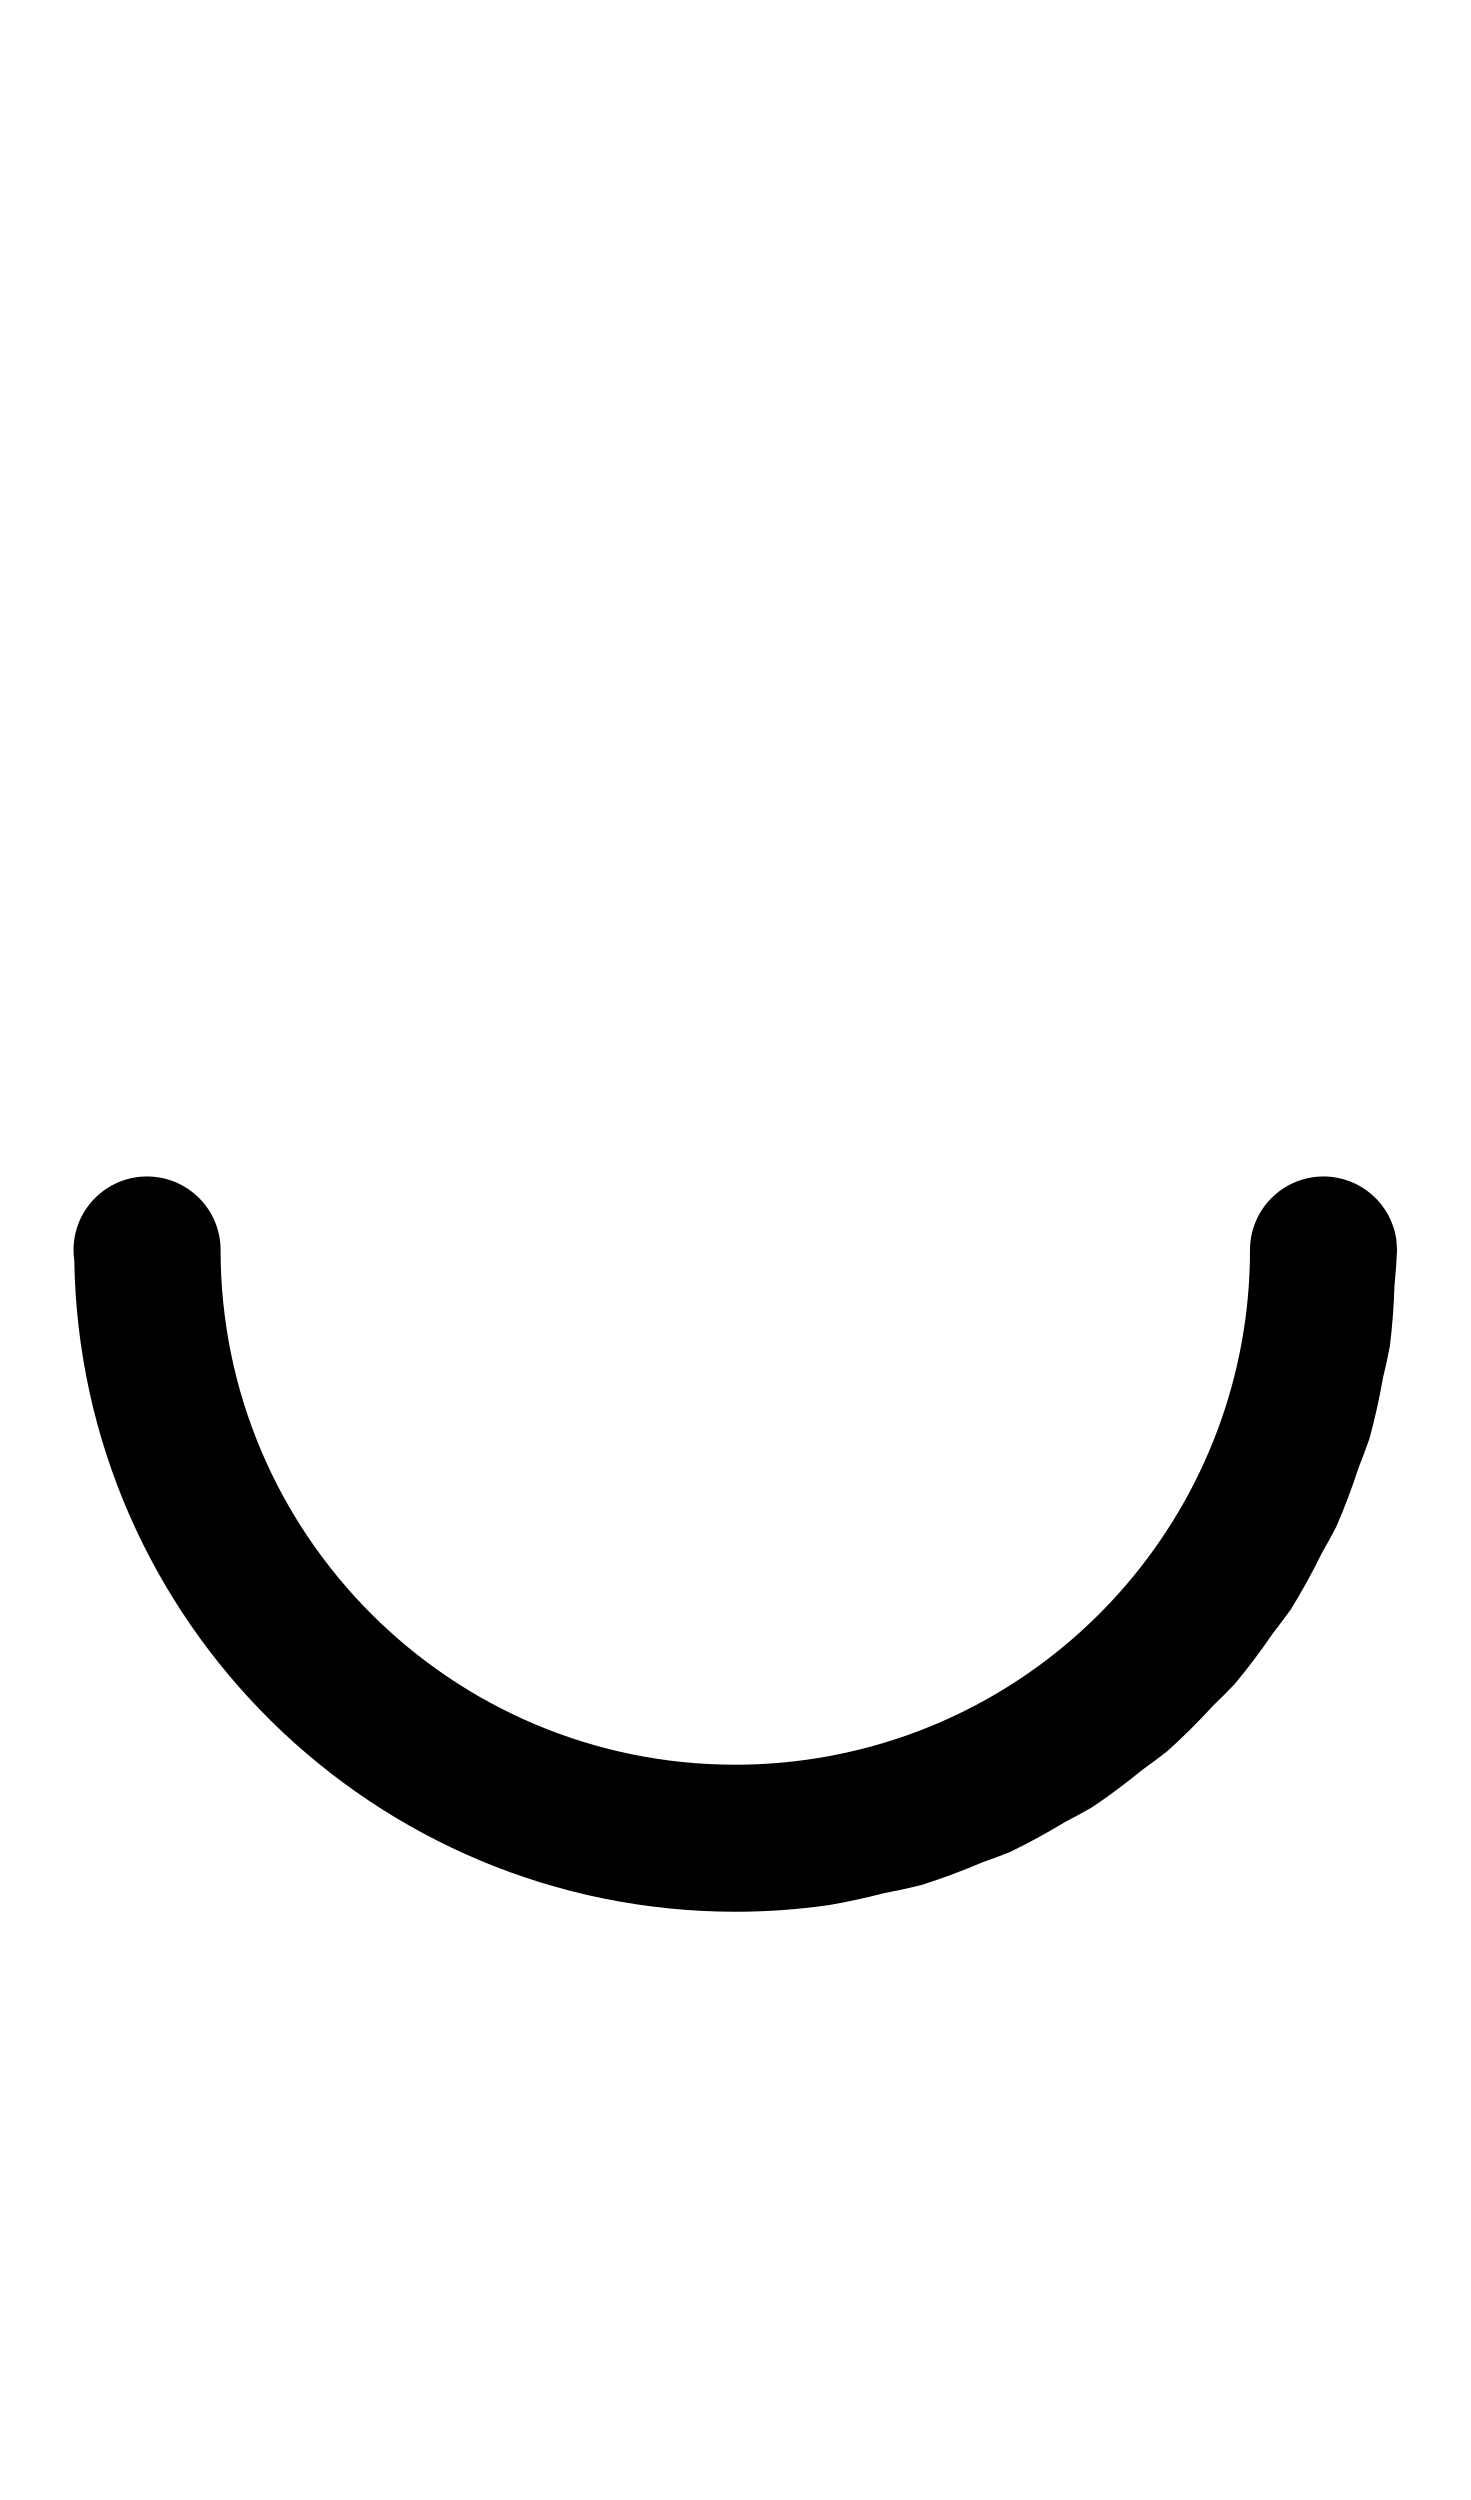
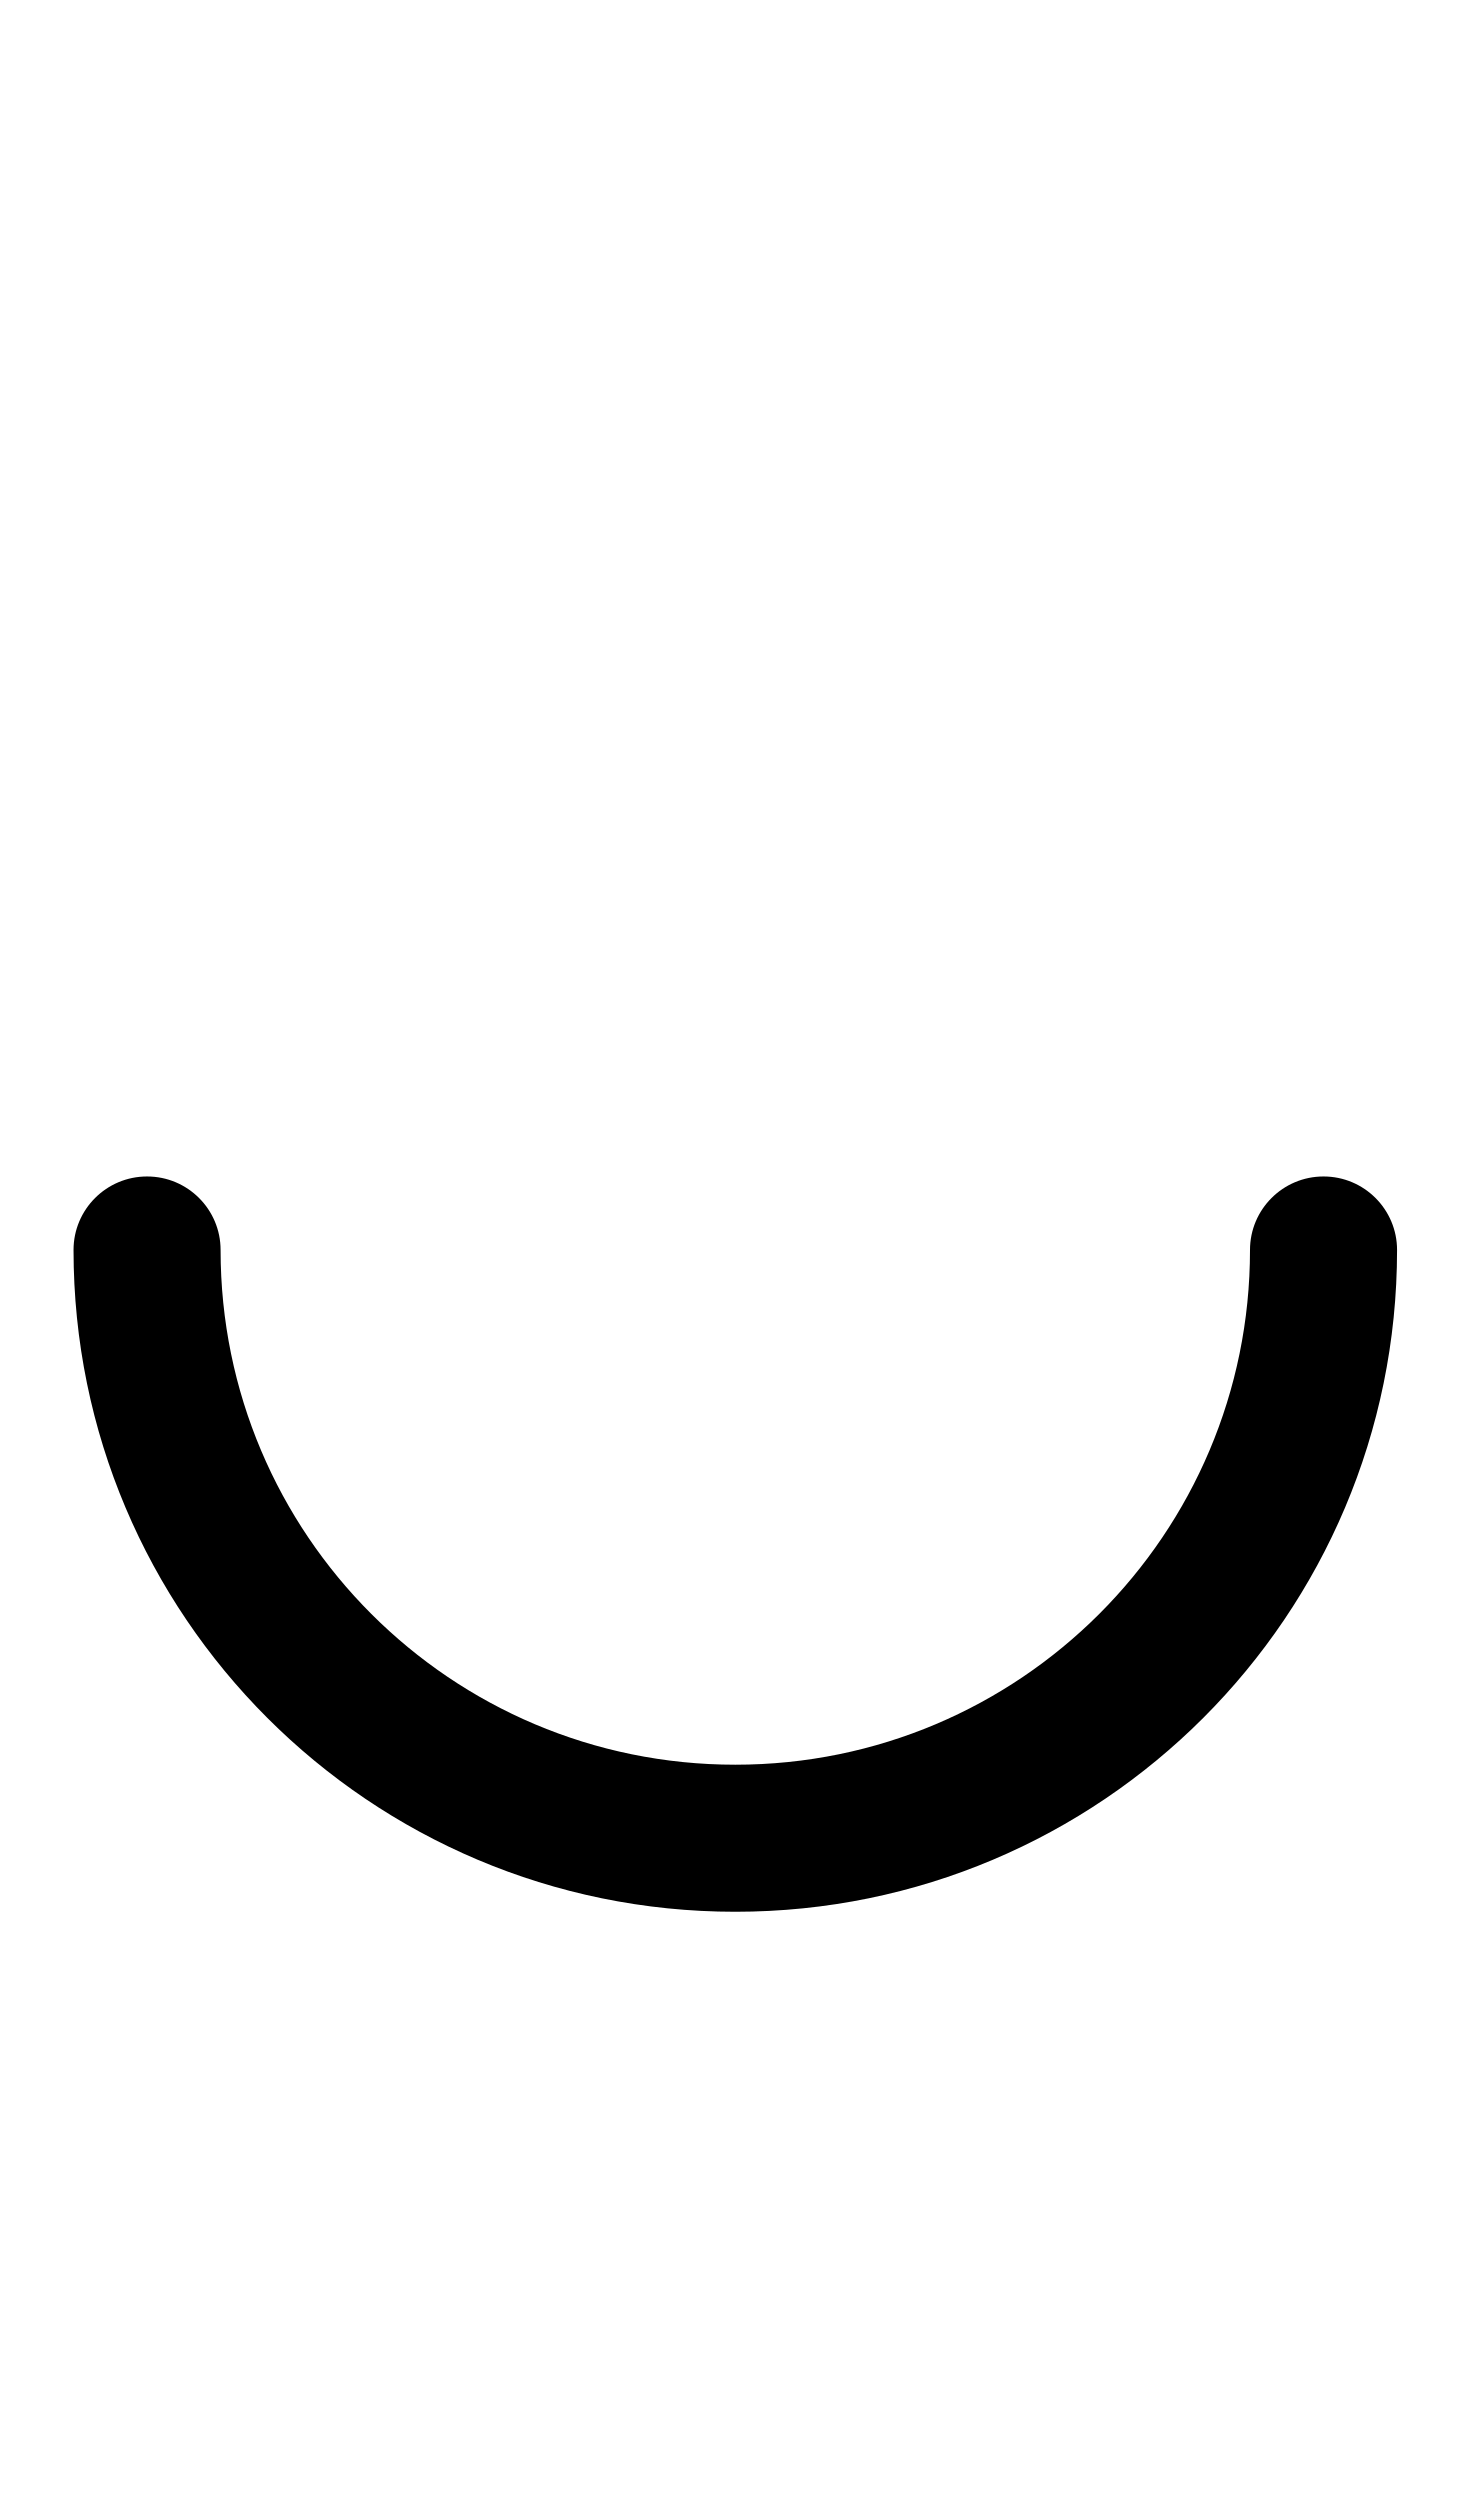
<svg xmlns="http://www.w3.org/2000/svg" width="500" height="850">
-   <path d="m 50,400 a 25,25 0 0 0 -25,25 25,25 0 0 0 0.256,3.562 A 225,225 0 0 0 250,650 a 225,225 0 0 0 31.943,-2.285 225,225 0 0 0 18.525,-4.018 225,225 0 0 0 12.748,-2.773 225,225 0 0 0 20.678,-7.686 225,225 0 0 0 9.326,-3.479 225,225 0 0 0 18.846,-10.248 225,225 0 0 0 9.289,-5.072 225,225 0 0 0 17.01,-12.676 225,225 0 0 0 8.654,-6.479 225,225 0 0 0 15.494,-15.412 225,225 0 0 0 7.178,-7.178 225,225 0 0 0 13.164,-17.467 225,225 0 0 0 6.086,-8.131 225,225 0 0 0 10.48,-19.023 225,225 0 0 0 4.939,-9.043 225,225 0 0 0 7.631,-20.197 225,225 0 0 0 3.646,-9.775 225,225 0 0 0 4.551,-20.455 225,225 0 0 0 2.359,-10.844 225,225 0 0 0 1.574,-20.512 A 225,225 0 0 0 475,425 225,225 0 0 0 474.746,421.441 25,25 0 0 0 450,400 25,25 0 0 0 425,425 175,175 0 0 1 277.377,597.846 175,175 0 0 1 250,600 175,175 0 0 1 75,425 25,25 0 0 0 50,400 Z" />
+   <path d="M 50 400 C 36.193 400 25 411.193 25 425 A 225 225 0 0 0 250 650 A 225 225 0 0 0 475 425 C 475 411.193 463.807 400 450 400 C 436.193 400 425 411.193 425 425 A 175 175 0 0 1 250 600 A 175 175 0 0 1 75 425 C 75 411.193 63.807 400 50 400 z " />
</svg>
